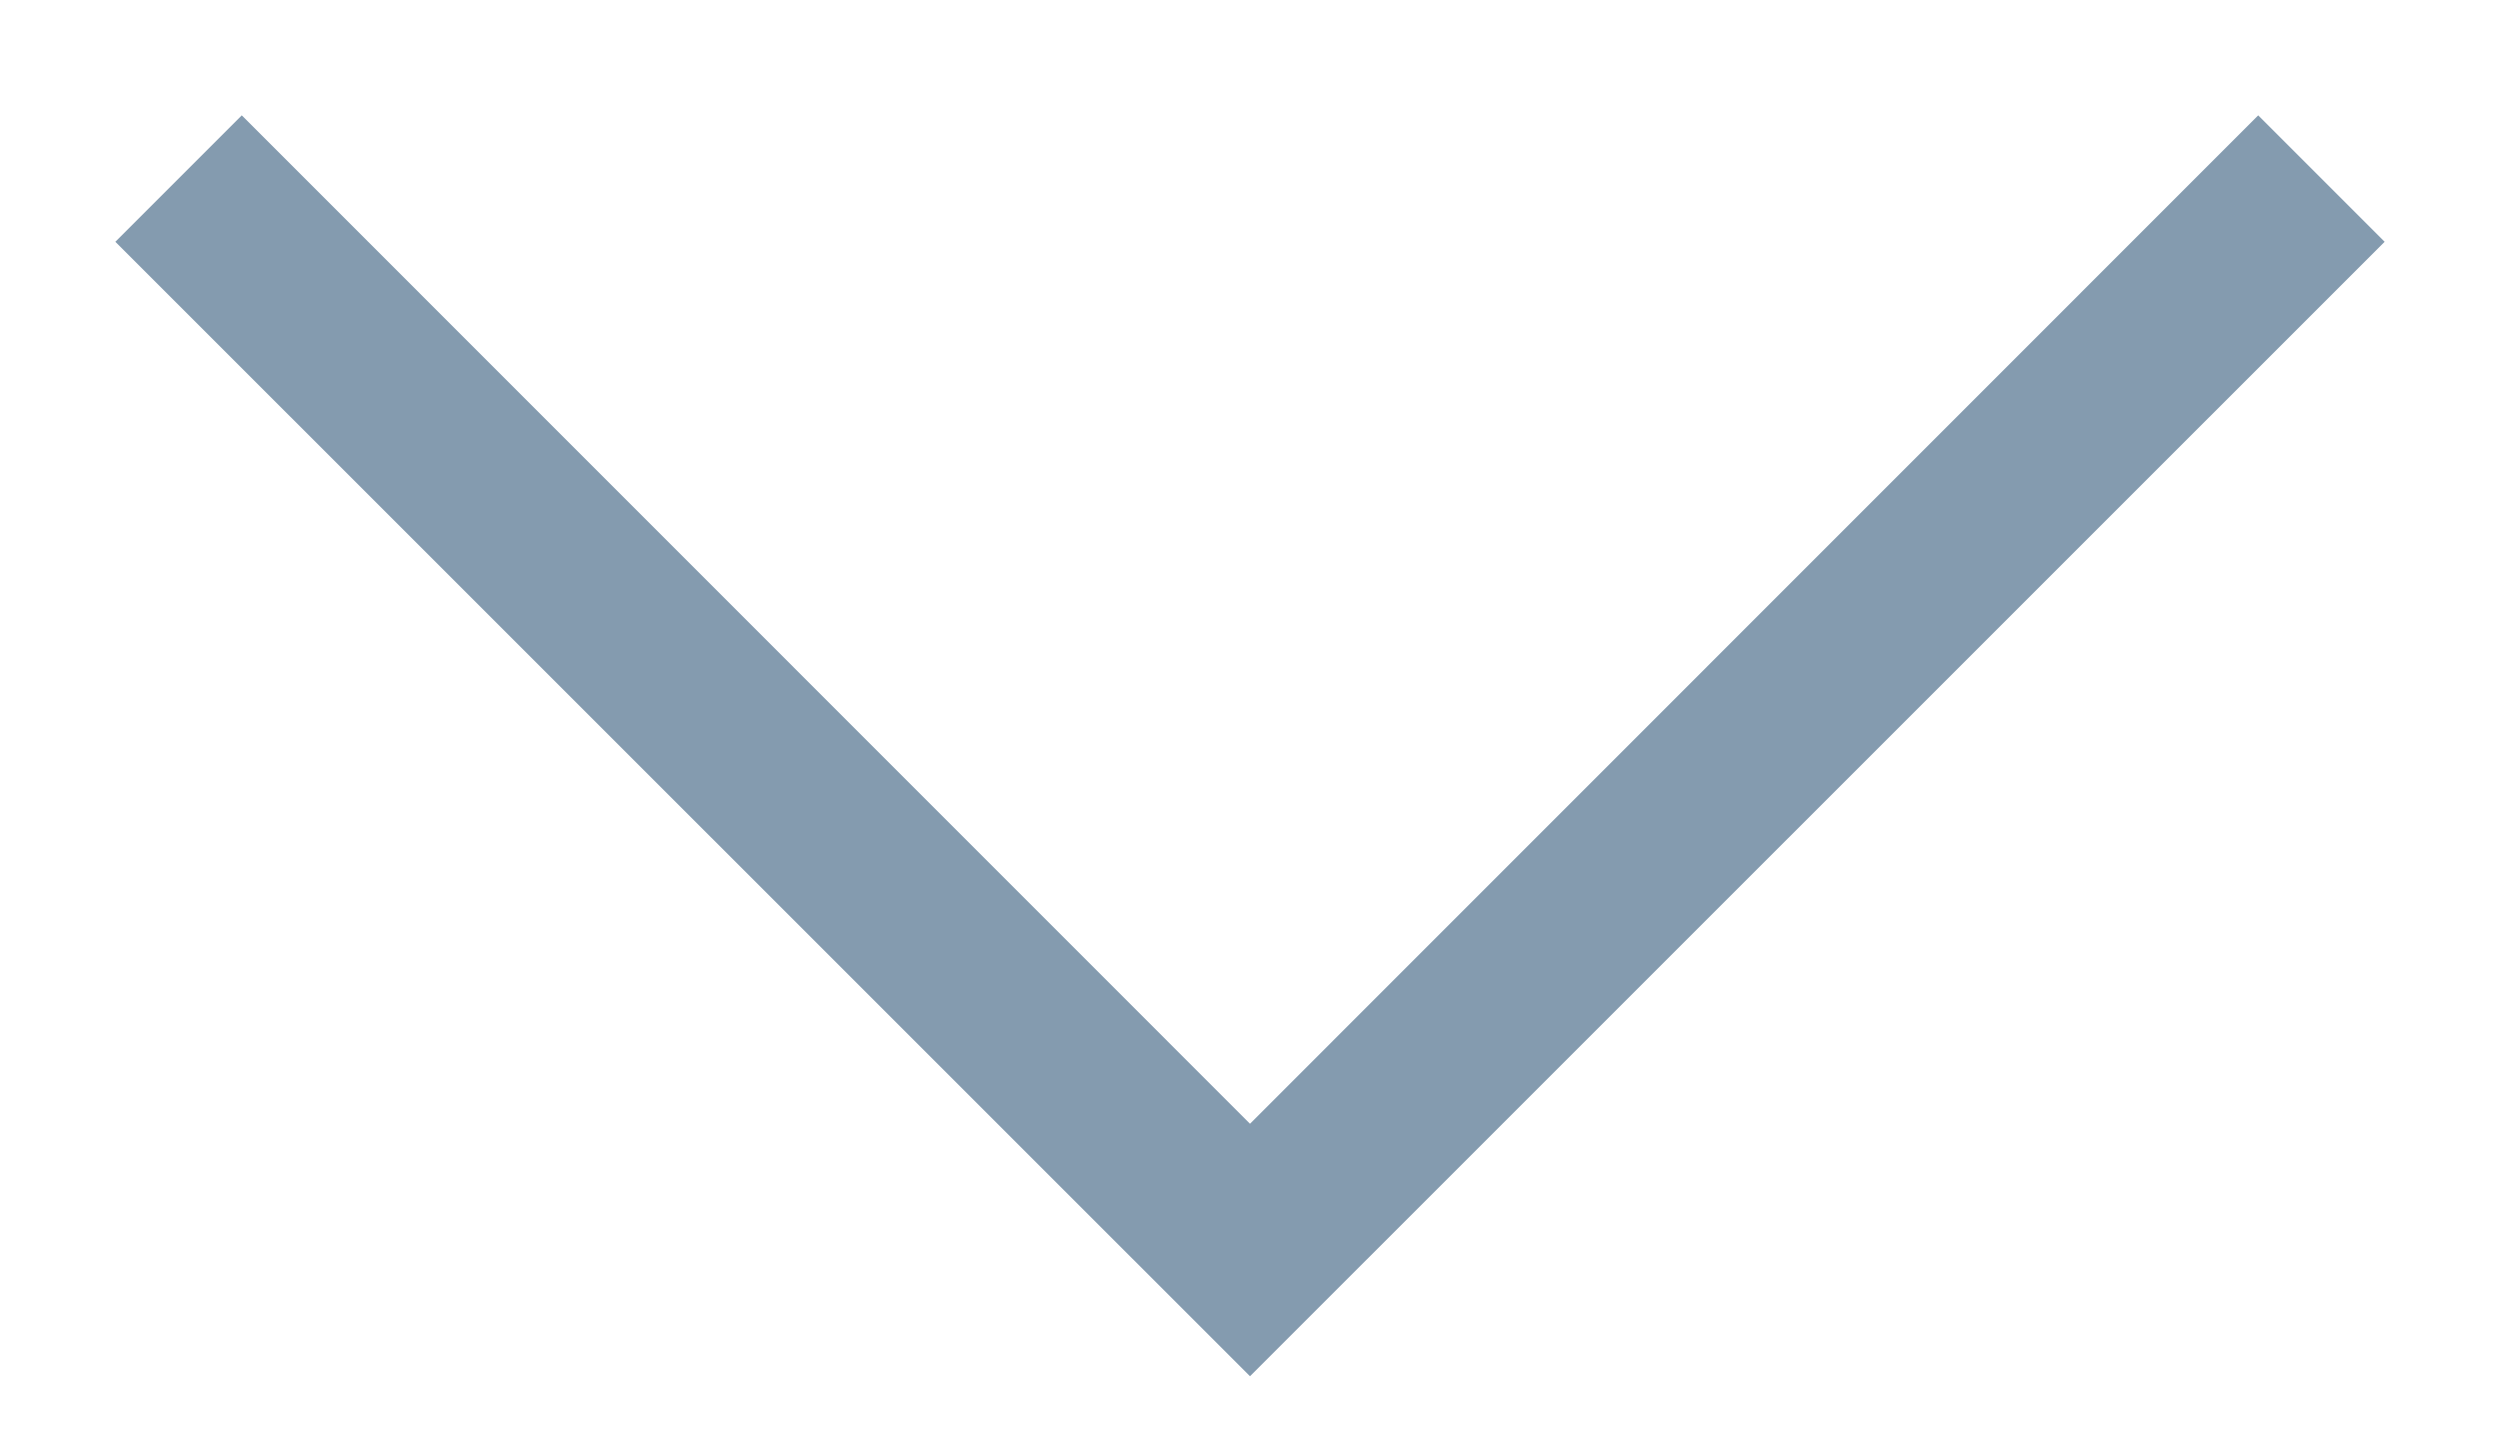
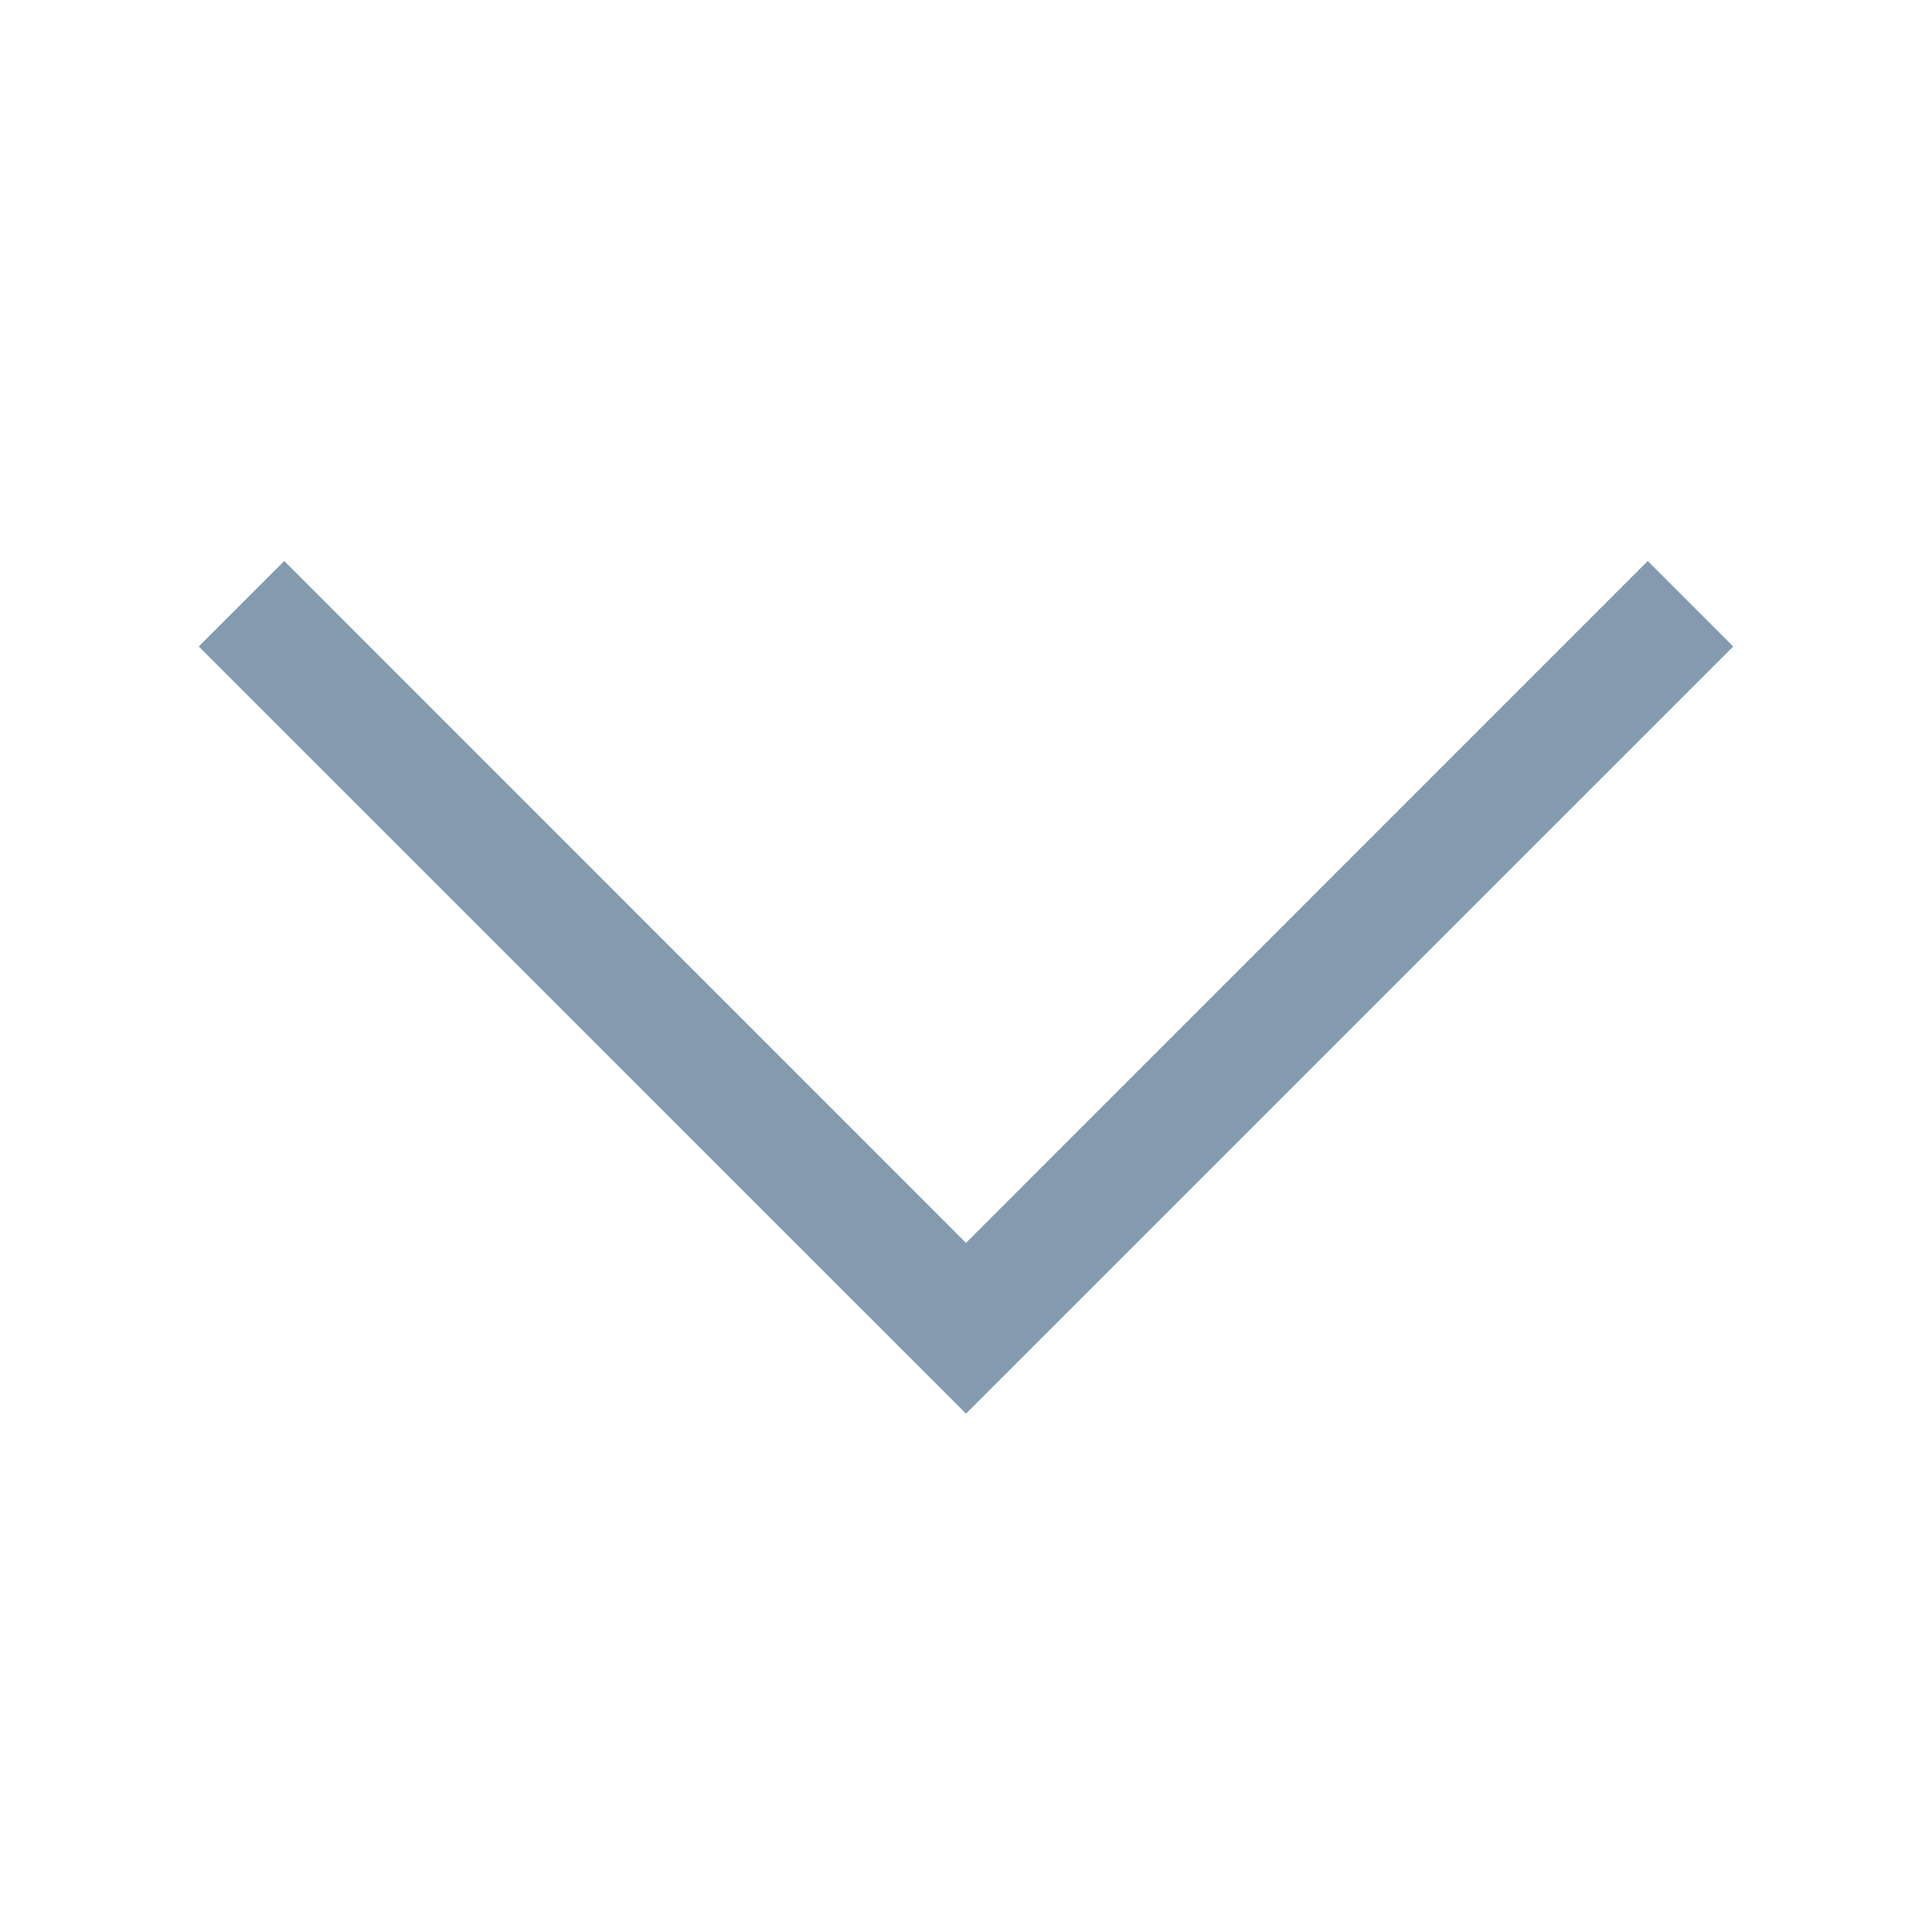
- <svg xmlns="http://www.w3.org/2000/svg" width="14" height="8" viewBox="0 0 14 8" fill="none">
-   <path fill-rule="evenodd" clip-rule="evenodd" d="M0.646 1.354L1.354 0.646L7 6.293L12.646 0.646L13.354 1.354L7 7.707L0.646 1.354Z" fill="#849BAF" />
+ <svg xmlns="http://www.w3.org/2000/svg" width="16" height="16" viewBox="0 0 16 16" fill="none">
+   <path fill-rule="evenodd" clip-rule="evenodd" d="M1.646 5.354L2.354 4.646L8 10.293L13.646 4.646L14.354 5.354L8 11.707L1.646 5.354Z" fill="#849BAF" />
</svg>
